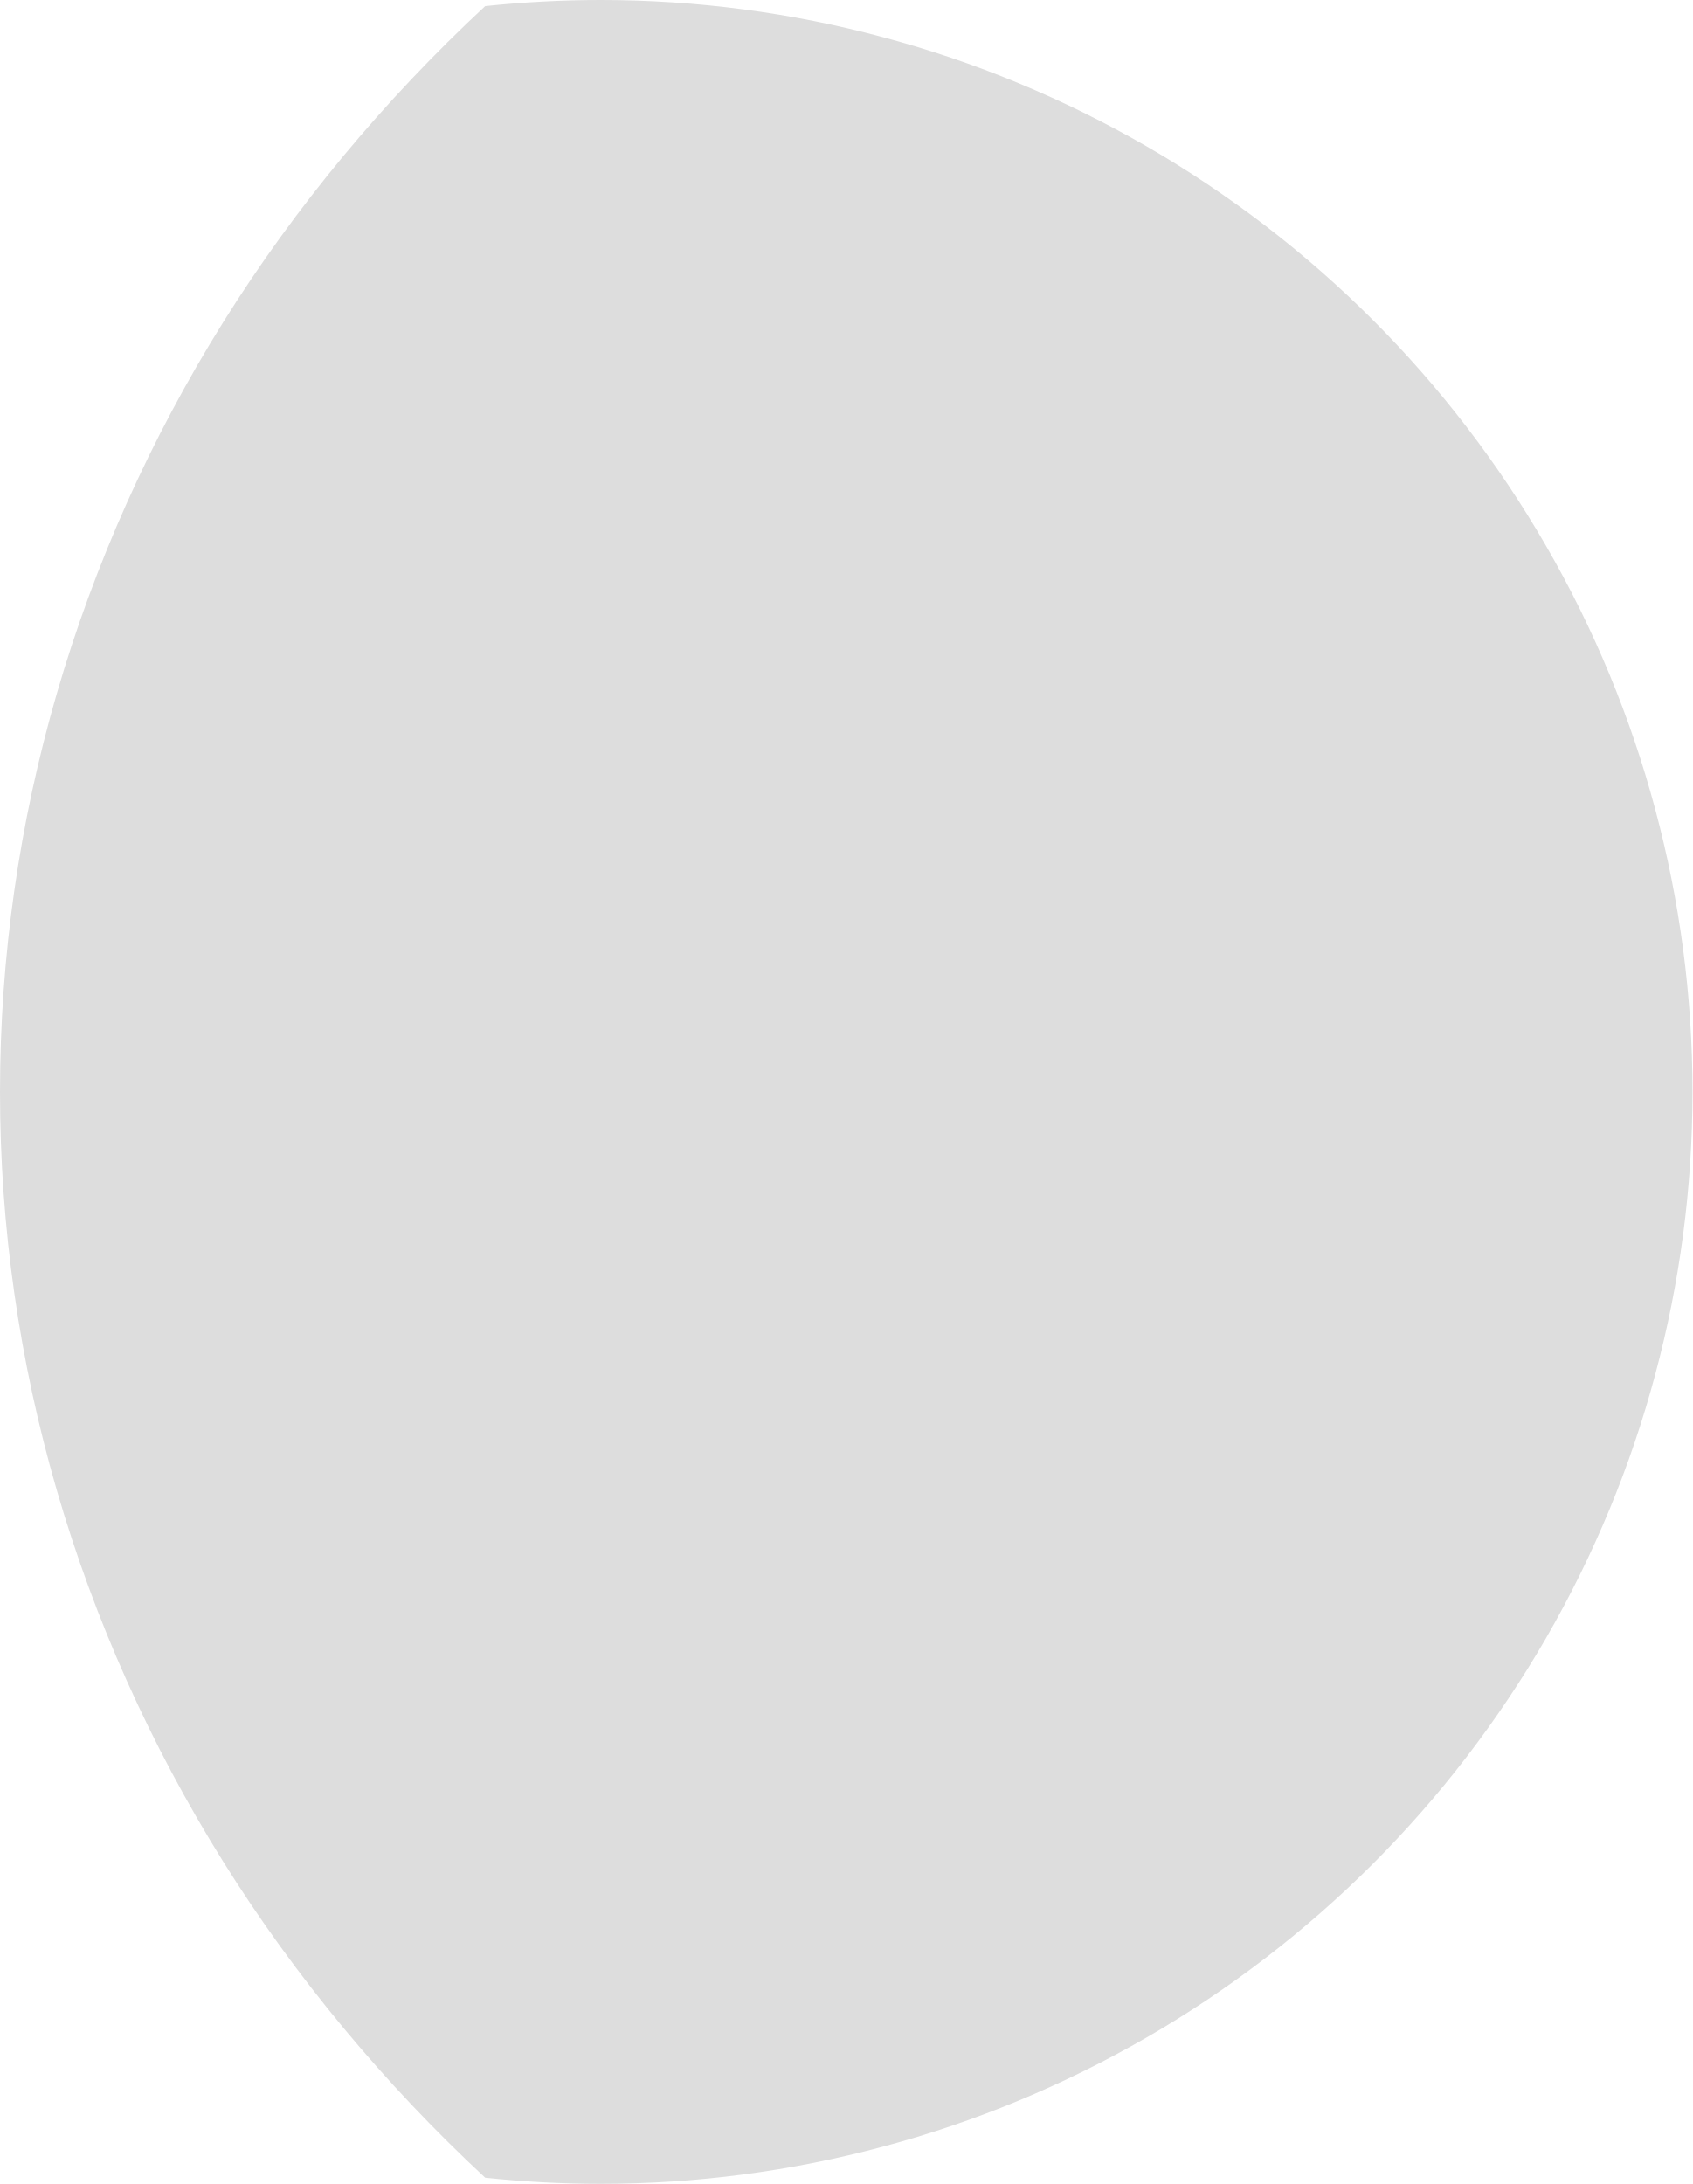
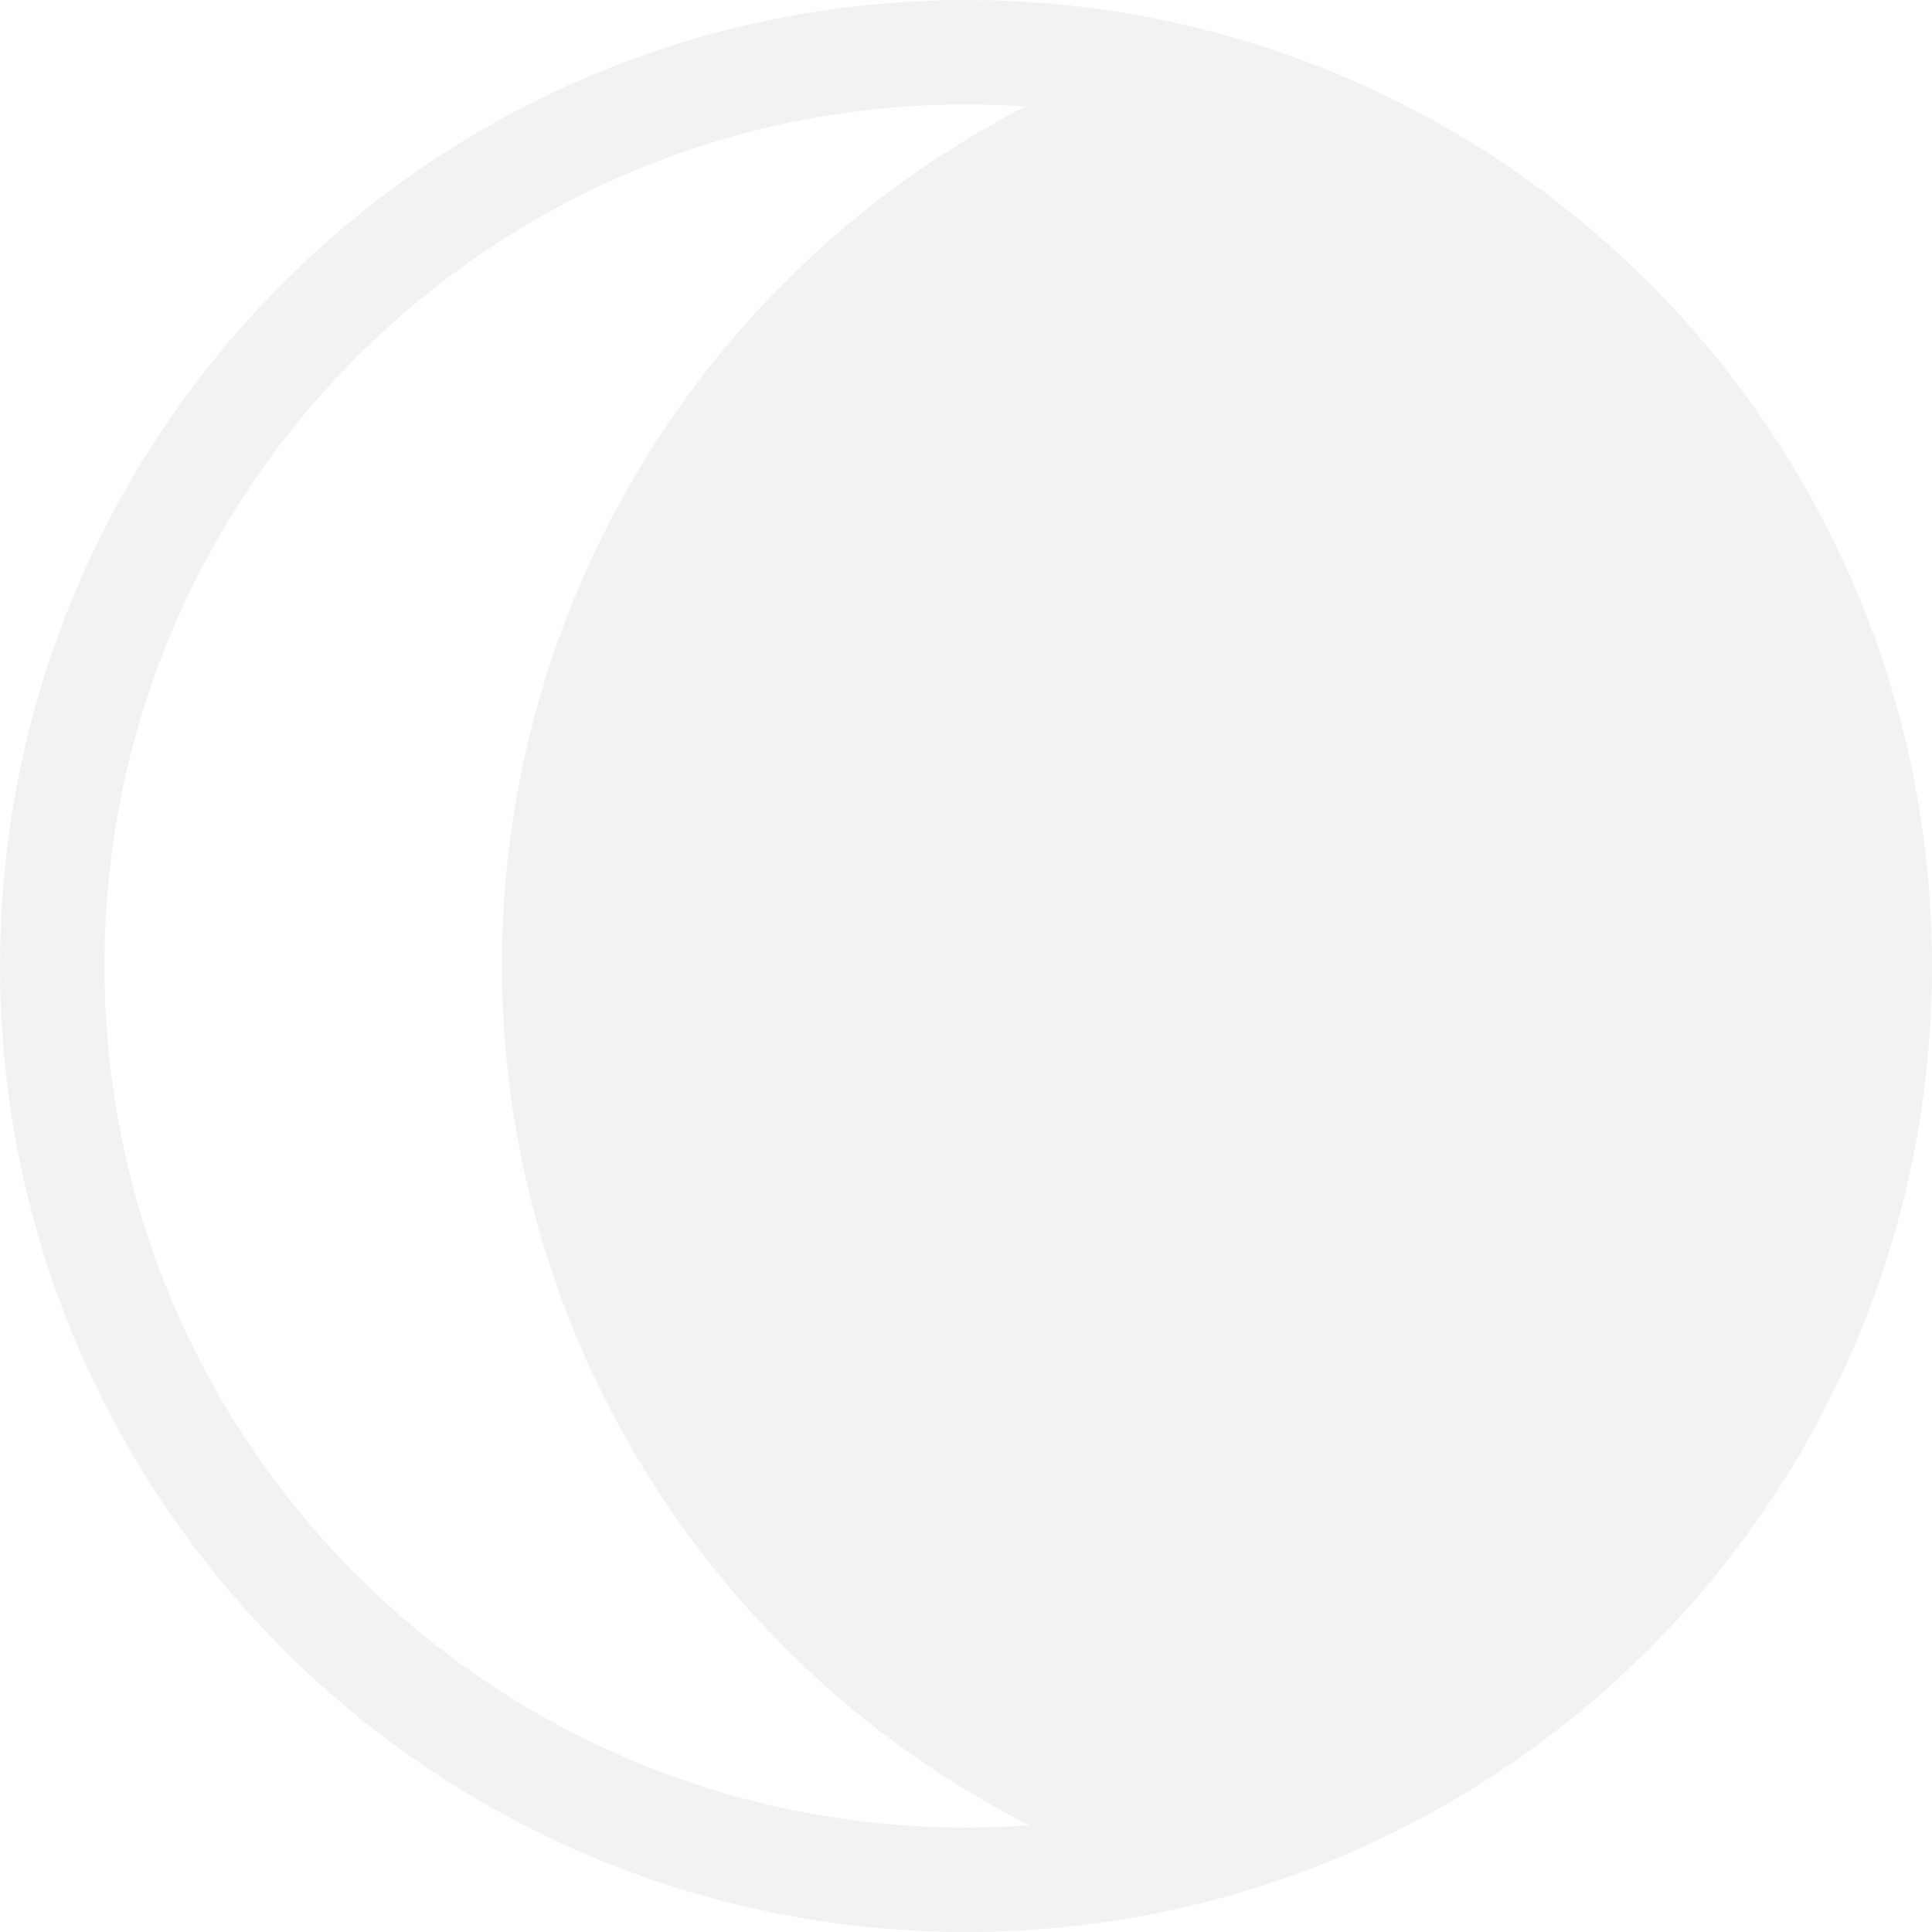
- <svg xmlns="http://www.w3.org/2000/svg" version="1.2" width="10.253mm" height="13.229mm" viewBox="0 0 1025.311 1322.917" preserveAspectRatio="xMidYMid" fill-rule="evenodd" stroke-width="28.222" stroke-linejoin="round" xml:space="preserve" id="svg66">
-   <defs class="ClipPathGroup" id="defs8">
-     <clipPath id="presentation_clip_path-29" clipPathUnits="userSpaceOnUse">
-       <rect x="0" y="0" width="21000" height="29700" id="rect1767" />
-     </clipPath>
-   </defs>
-   <defs class="TextShapeIndex" id="defs12" />
-   <defs class="EmbeddedBulletChars" id="defs44" />
-   <g style="fill-rule:evenodd;stroke-width:28.222;stroke-linejoin:round" id="g1873" transform="matrix(0.1059096,0,0,0.1059096,-364.117,-841.8753)">
-     <g id="g1814">
-       <g id="id2-1" class="Master_Slide">
-         <g id="bg-id2-0" class="Background" />
-         <g id="bo-id2-6" class="BackgroundObjects" />
-       </g>
-     </g>
-     <g class="SlideGroup" id="g1829">
-       <g id="g1827">
-         <g id="container-id1-3">
-           <g id="id1-2" class="Slide" clip-path="url(#presentation_clip_path-29)">
-             <g class="Page" id="g1823">
-               <g class="com.sun.star.drawing.ClosedBezierShape" id="g1821">
-                 <g id="id3-0">
-                   <rect class="BoundingBox" stroke="none" fill="none" x="3438" y="7949" width="9681" height="12491" id="rect1816" />
-                   <path fill="#dddddd" stroke="none" d="m 6873,20439 c 548,0 1091,-72 1616,-213 525,-140 1032,-350 1507,-624 474,-274 909,-608 1293,-992 384,-384 718,-819 992,-1293 274,-475 484,-982 624,-1507 141,-525 213,-1068 213,-1616 0,-548 -72,-1091 -213,-1616 -140,-525 -350,-1032 -624,-1506 -274,-475 -608,-910 -992,-1294 -384,-384 -819,-718 -1293,-992 -475,-274 -982,-484 -1507,-624 -525,-141 -1068,-213 -1616,-213 -221,0 -441,12 -660,35 -579,538 -1084,1145 -1498,1807 -418,670 -737,1384 -952,2124 -215,740 -325,1506 -325,2279 0,773 110,1539 325,2279 215,740 534,1454 952,2124 414,662 919,1269 1498,1807 219,23 439,35 660,35 z" id="path1818" />
-                 </g>
-               </g>
-             </g>
-           </g>
-         </g>
-       </g>
+ <svg xmlns="http://www.w3.org/2000/svg" width="50mm" height="50mm" viewBox="0 0 50 50" version="1.1" id="svg5">
+   <defs id="defs2" />
+   <g id="layer1" transform="translate(-47.43873,-72.86666)">
+     <g id="g1281">
+       <path id="path234" style="font-variation-settings:normal;opacity:1;vector-effect:none;fill:#f2f2f2;fill-opacity:1;fill-rule:evenodd;stroke-width:7.157;stroke-linecap:butt;stroke-linejoin:miter;stroke-miterlimit:4;stroke-dasharray:none;stroke-dashoffset:0;stroke-opacity:1;-inkscape-stroke:none;stop-color:#000000;stop-opacity:1" d="M 75.999,74.694 A 25,25 0 0 0 60.427,97.837 25,25 0 0 0 76.132,121.039 23.648,23.648 0 0 0 95.034,97.886 23.648,23.648 0 0 0 75.999,74.694 Z" />
+       <ellipse style="font-variation-settings:normal;fill:none;fill-opacity:1;fill-rule:evenodd;stroke:#f2f2f2;stroke-width:2.703;stroke-linecap:butt;stroke-linejoin:miter;stroke-miterlimit:4;stroke-dasharray:none;stroke-dashoffset:0;stroke-opacity:1;stop-color:#000000" id="path234-3" cx="72.439" cy="97.867" rx="23.648" ry="23.648" />
    </g>
  </g>
</svg>
